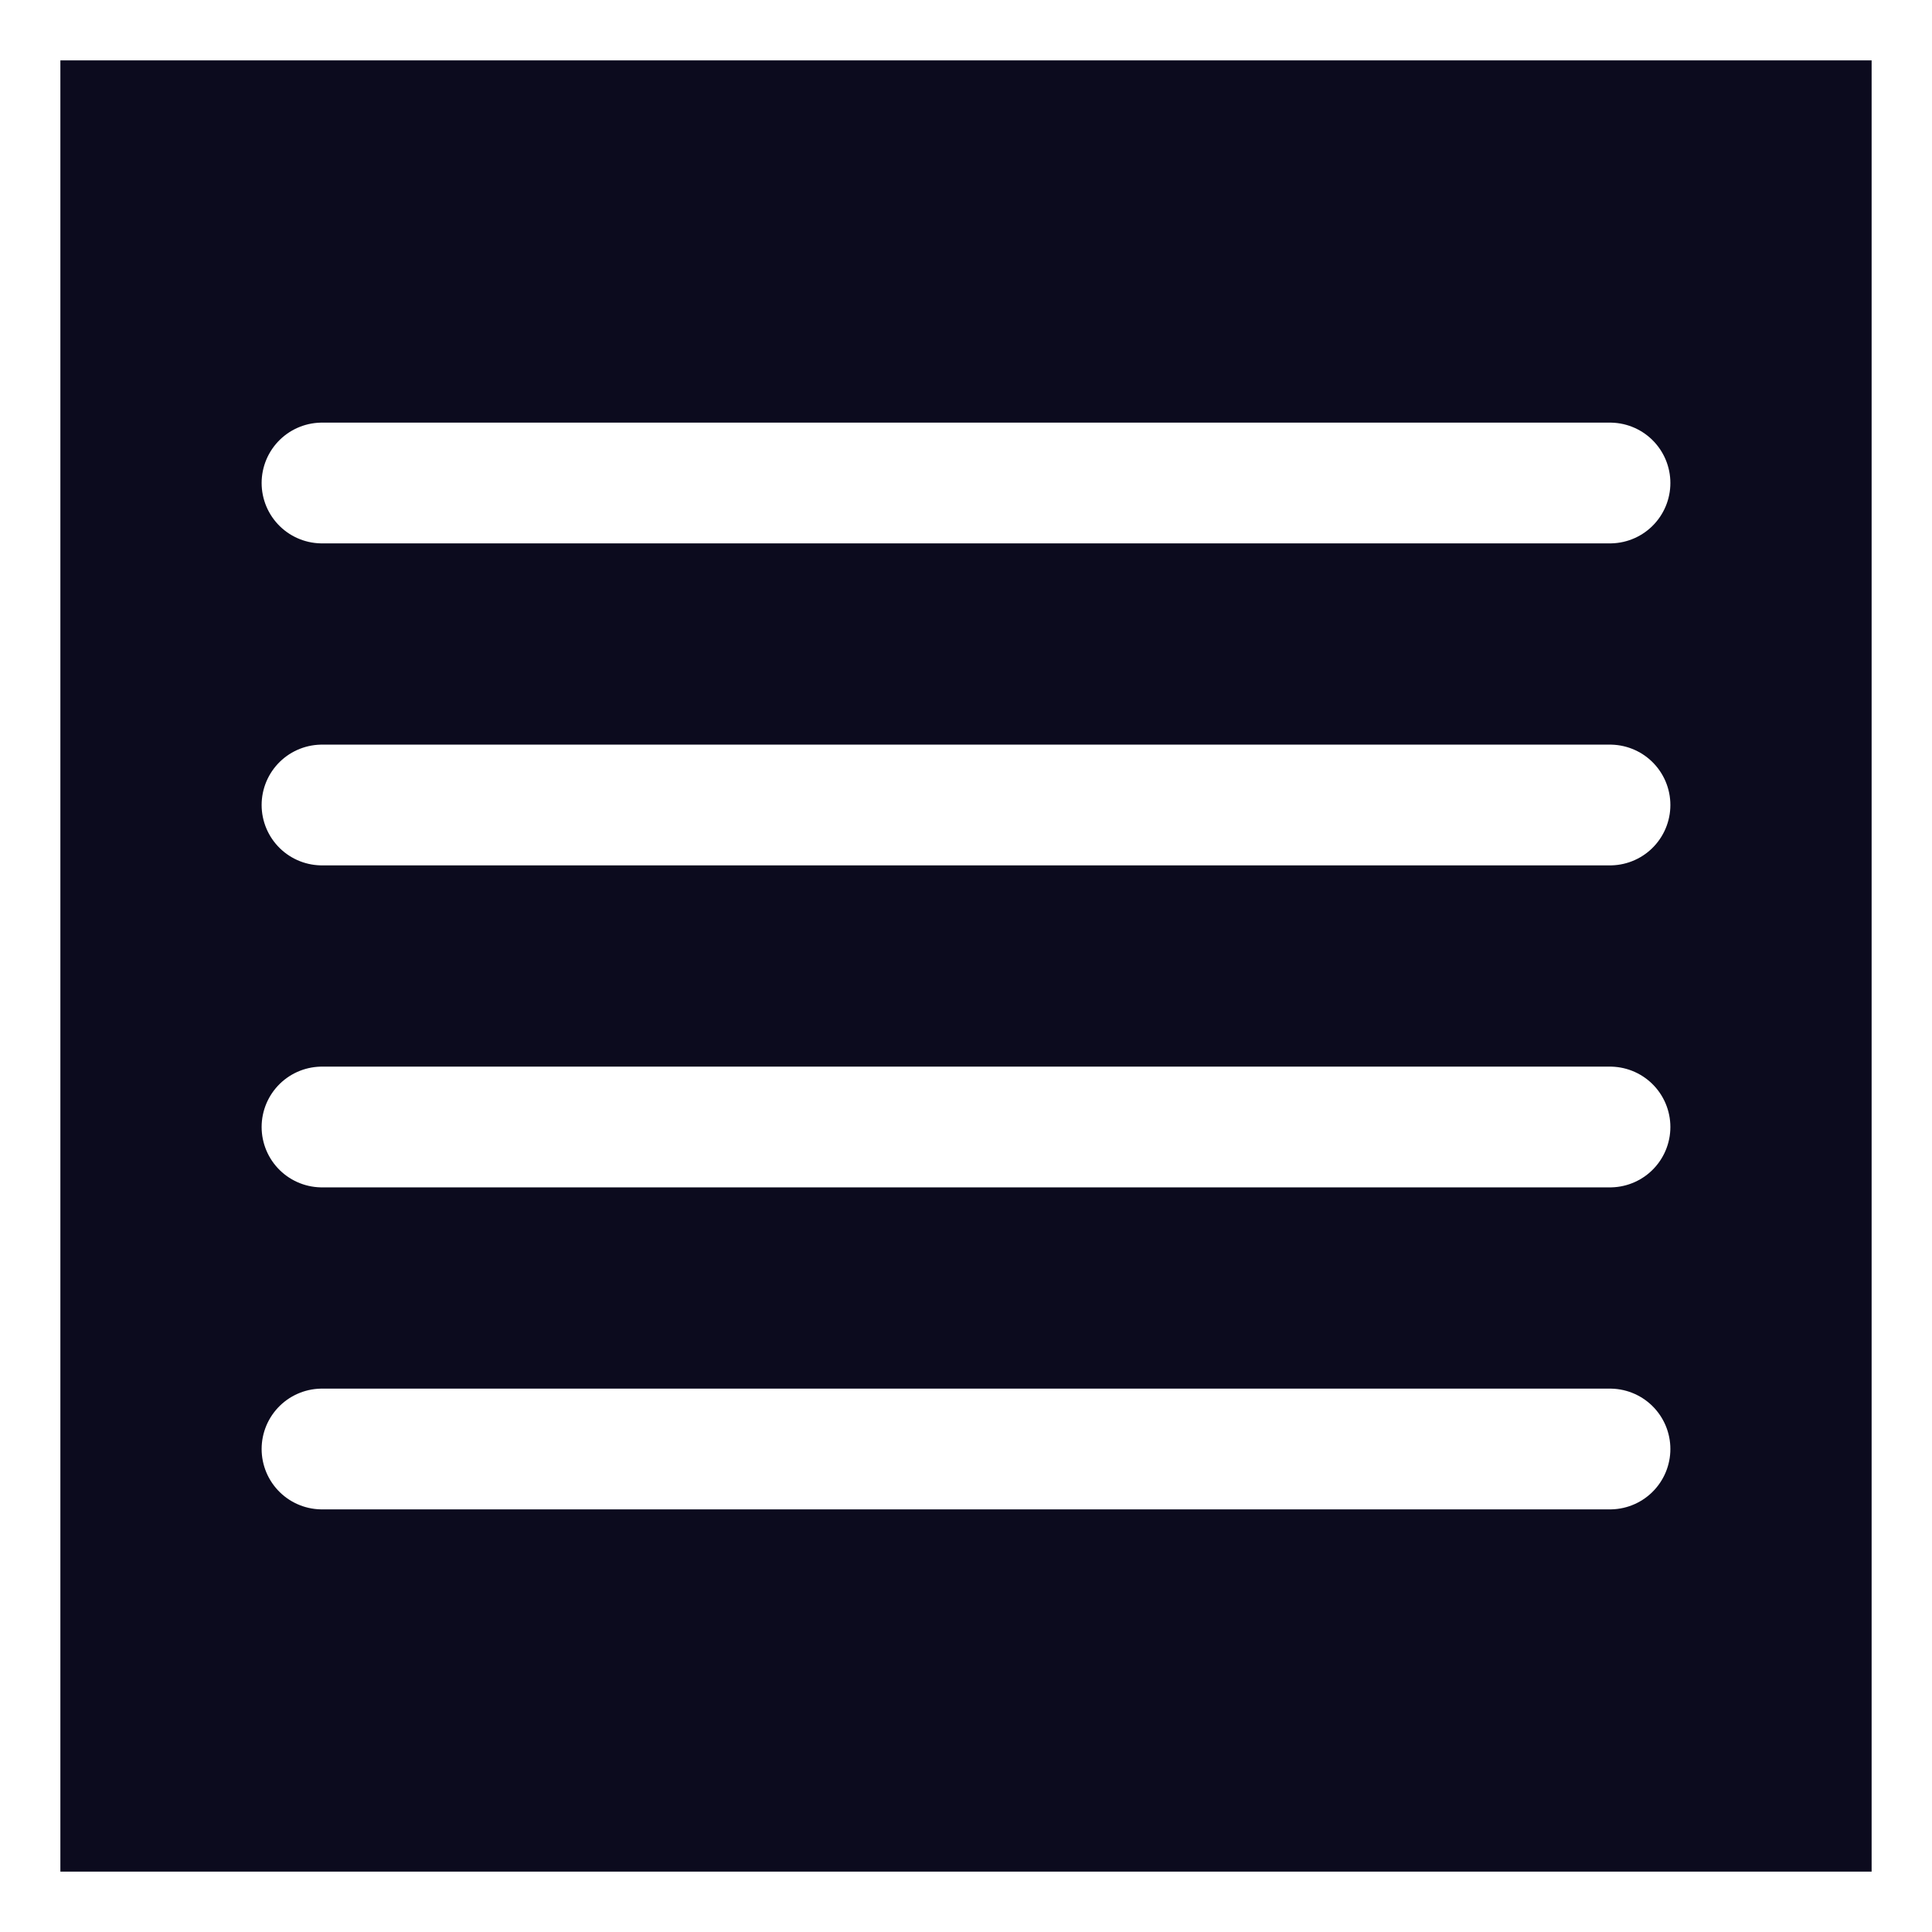
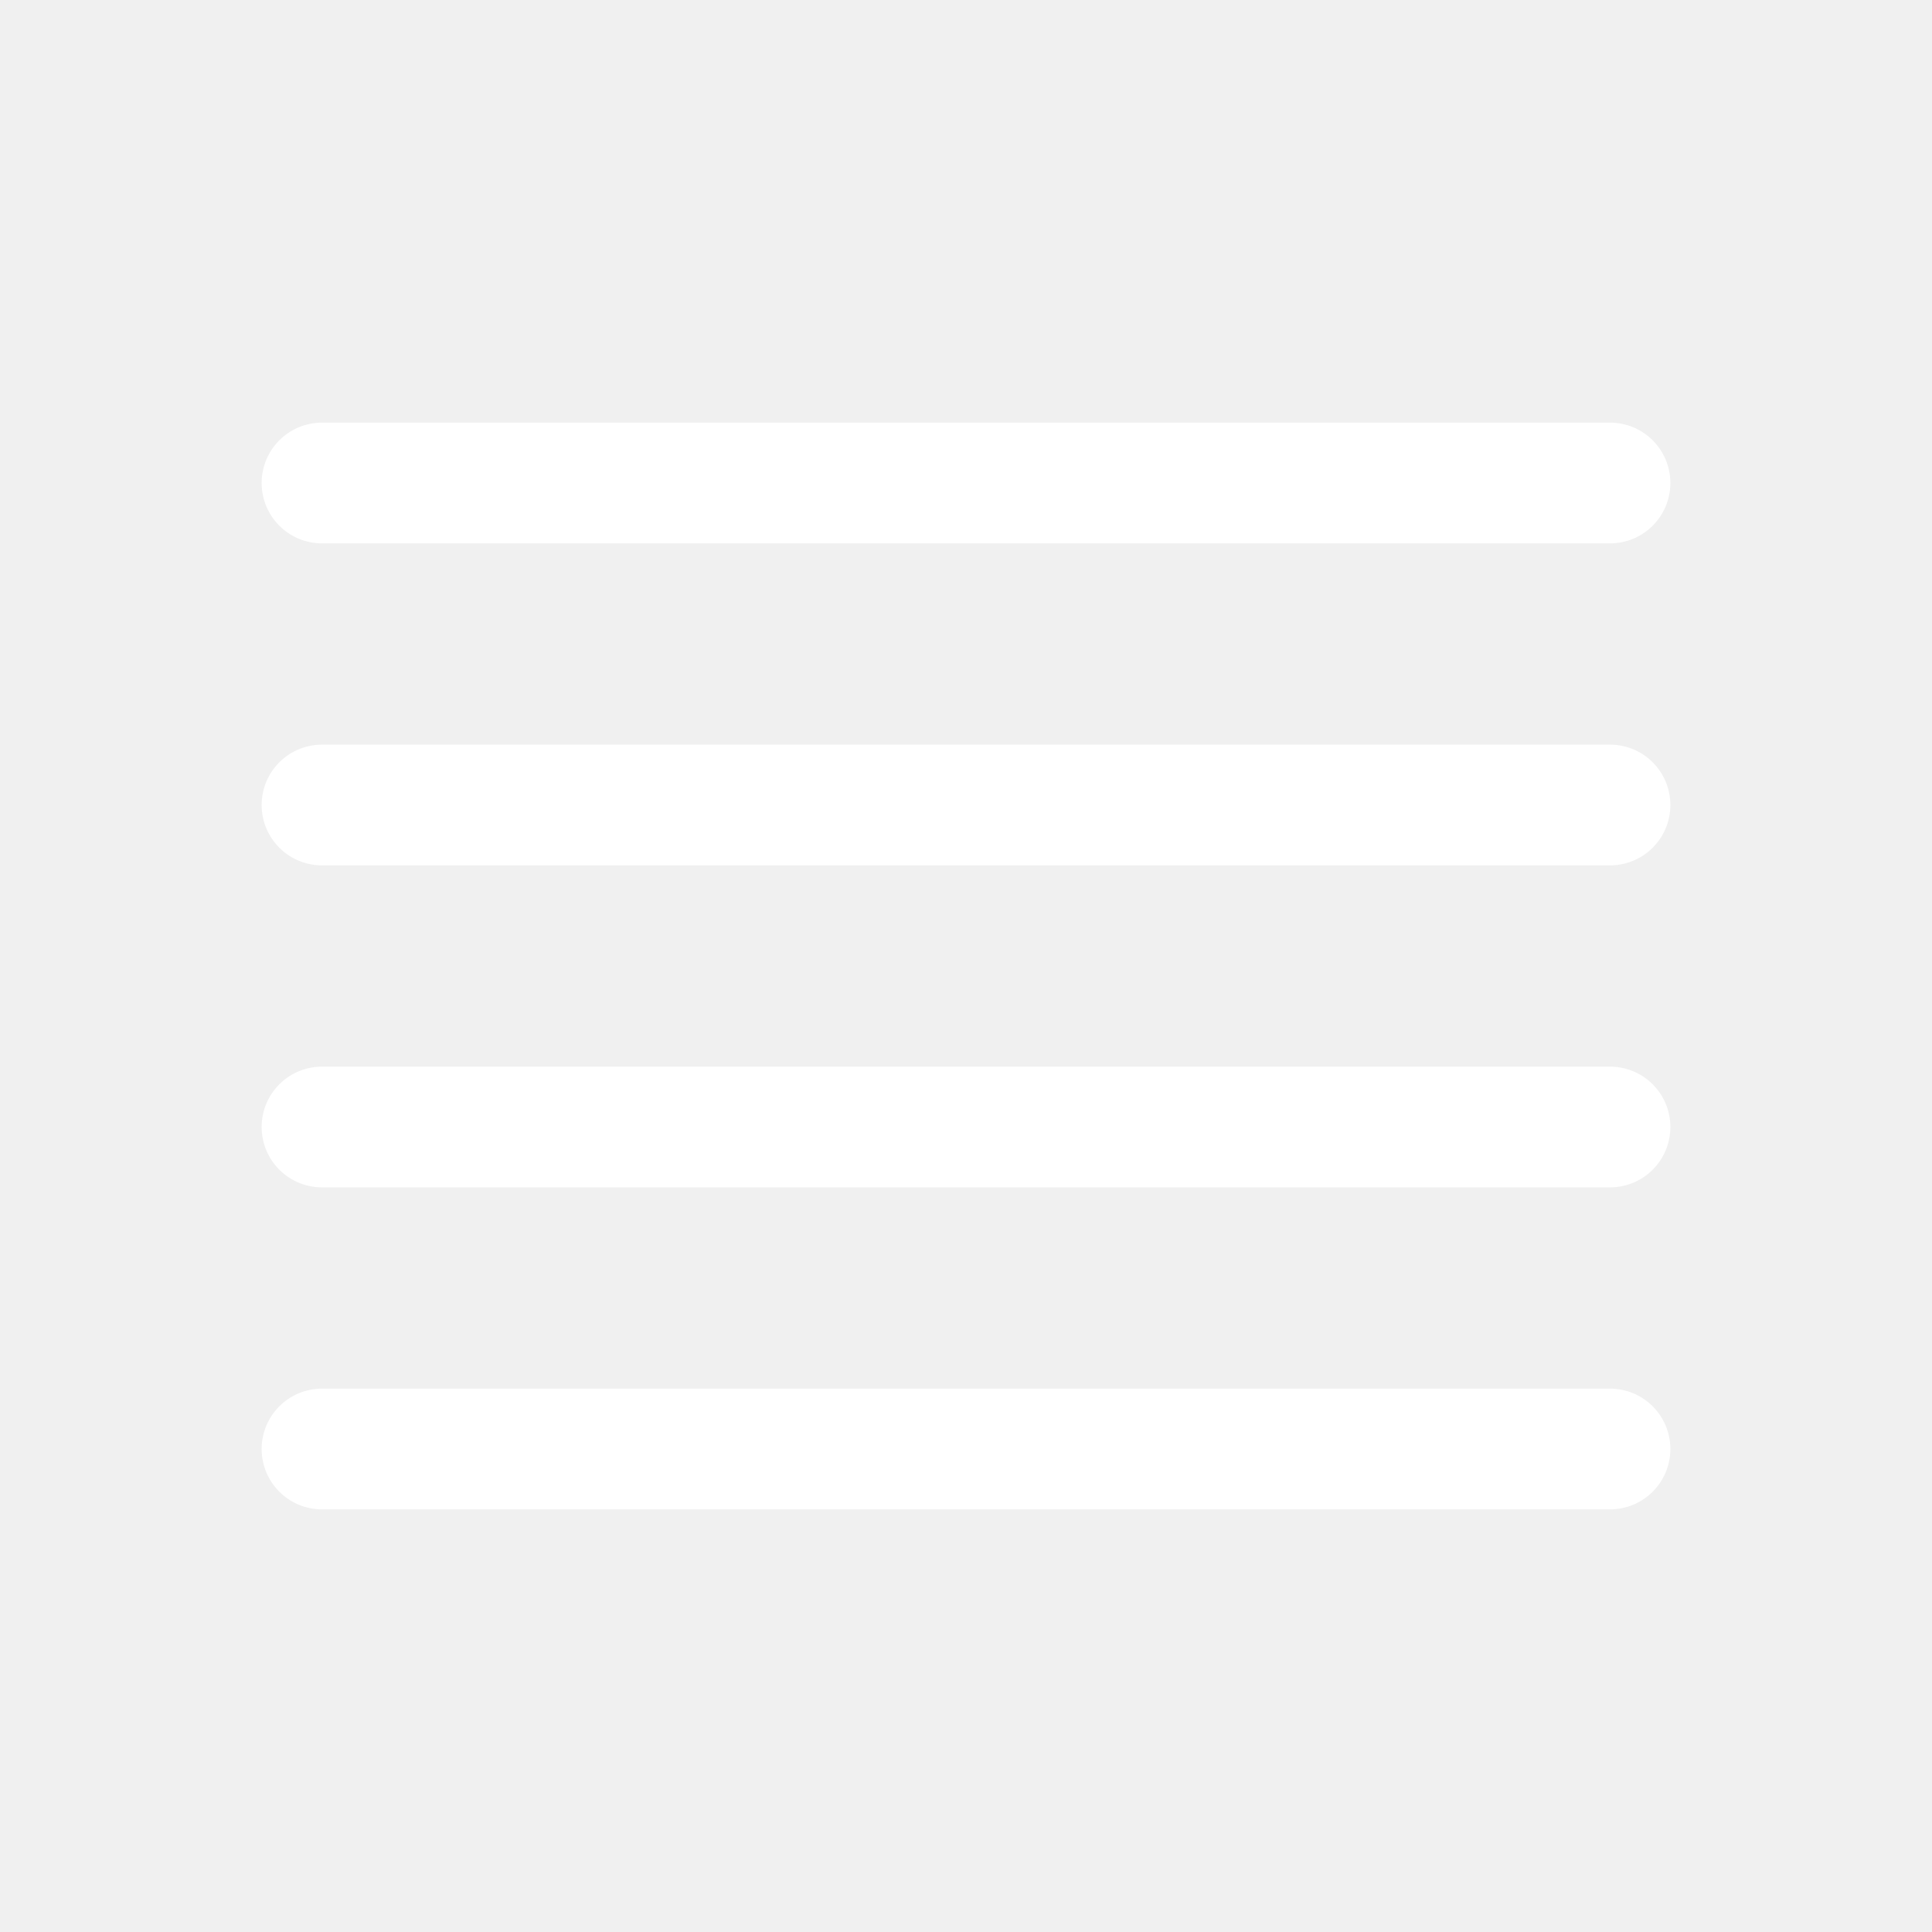
- <svg xmlns="http://www.w3.org/2000/svg" viewBox="0 0 24 24" stroke-width="1.5" stroke="white">
-   <rect width="24" height="24" fill="#0c0b1e" />
-   <path fill="none" stroke-linecap="round" stroke-linejoin="round" d="M4 6h16M4 10h16M4 14h16M4 18h16" />
+ <svg xmlns="http://www.w3.org/2000/svg" viewBox="0 0 24 24" fill="none" stroke="white" stroke-width="1.5">
+   <path stroke-linecap="round" stroke-linejoin="round" d="M4 6h16M4 10h16M4 14h16M4 18h16" />
</svg>
